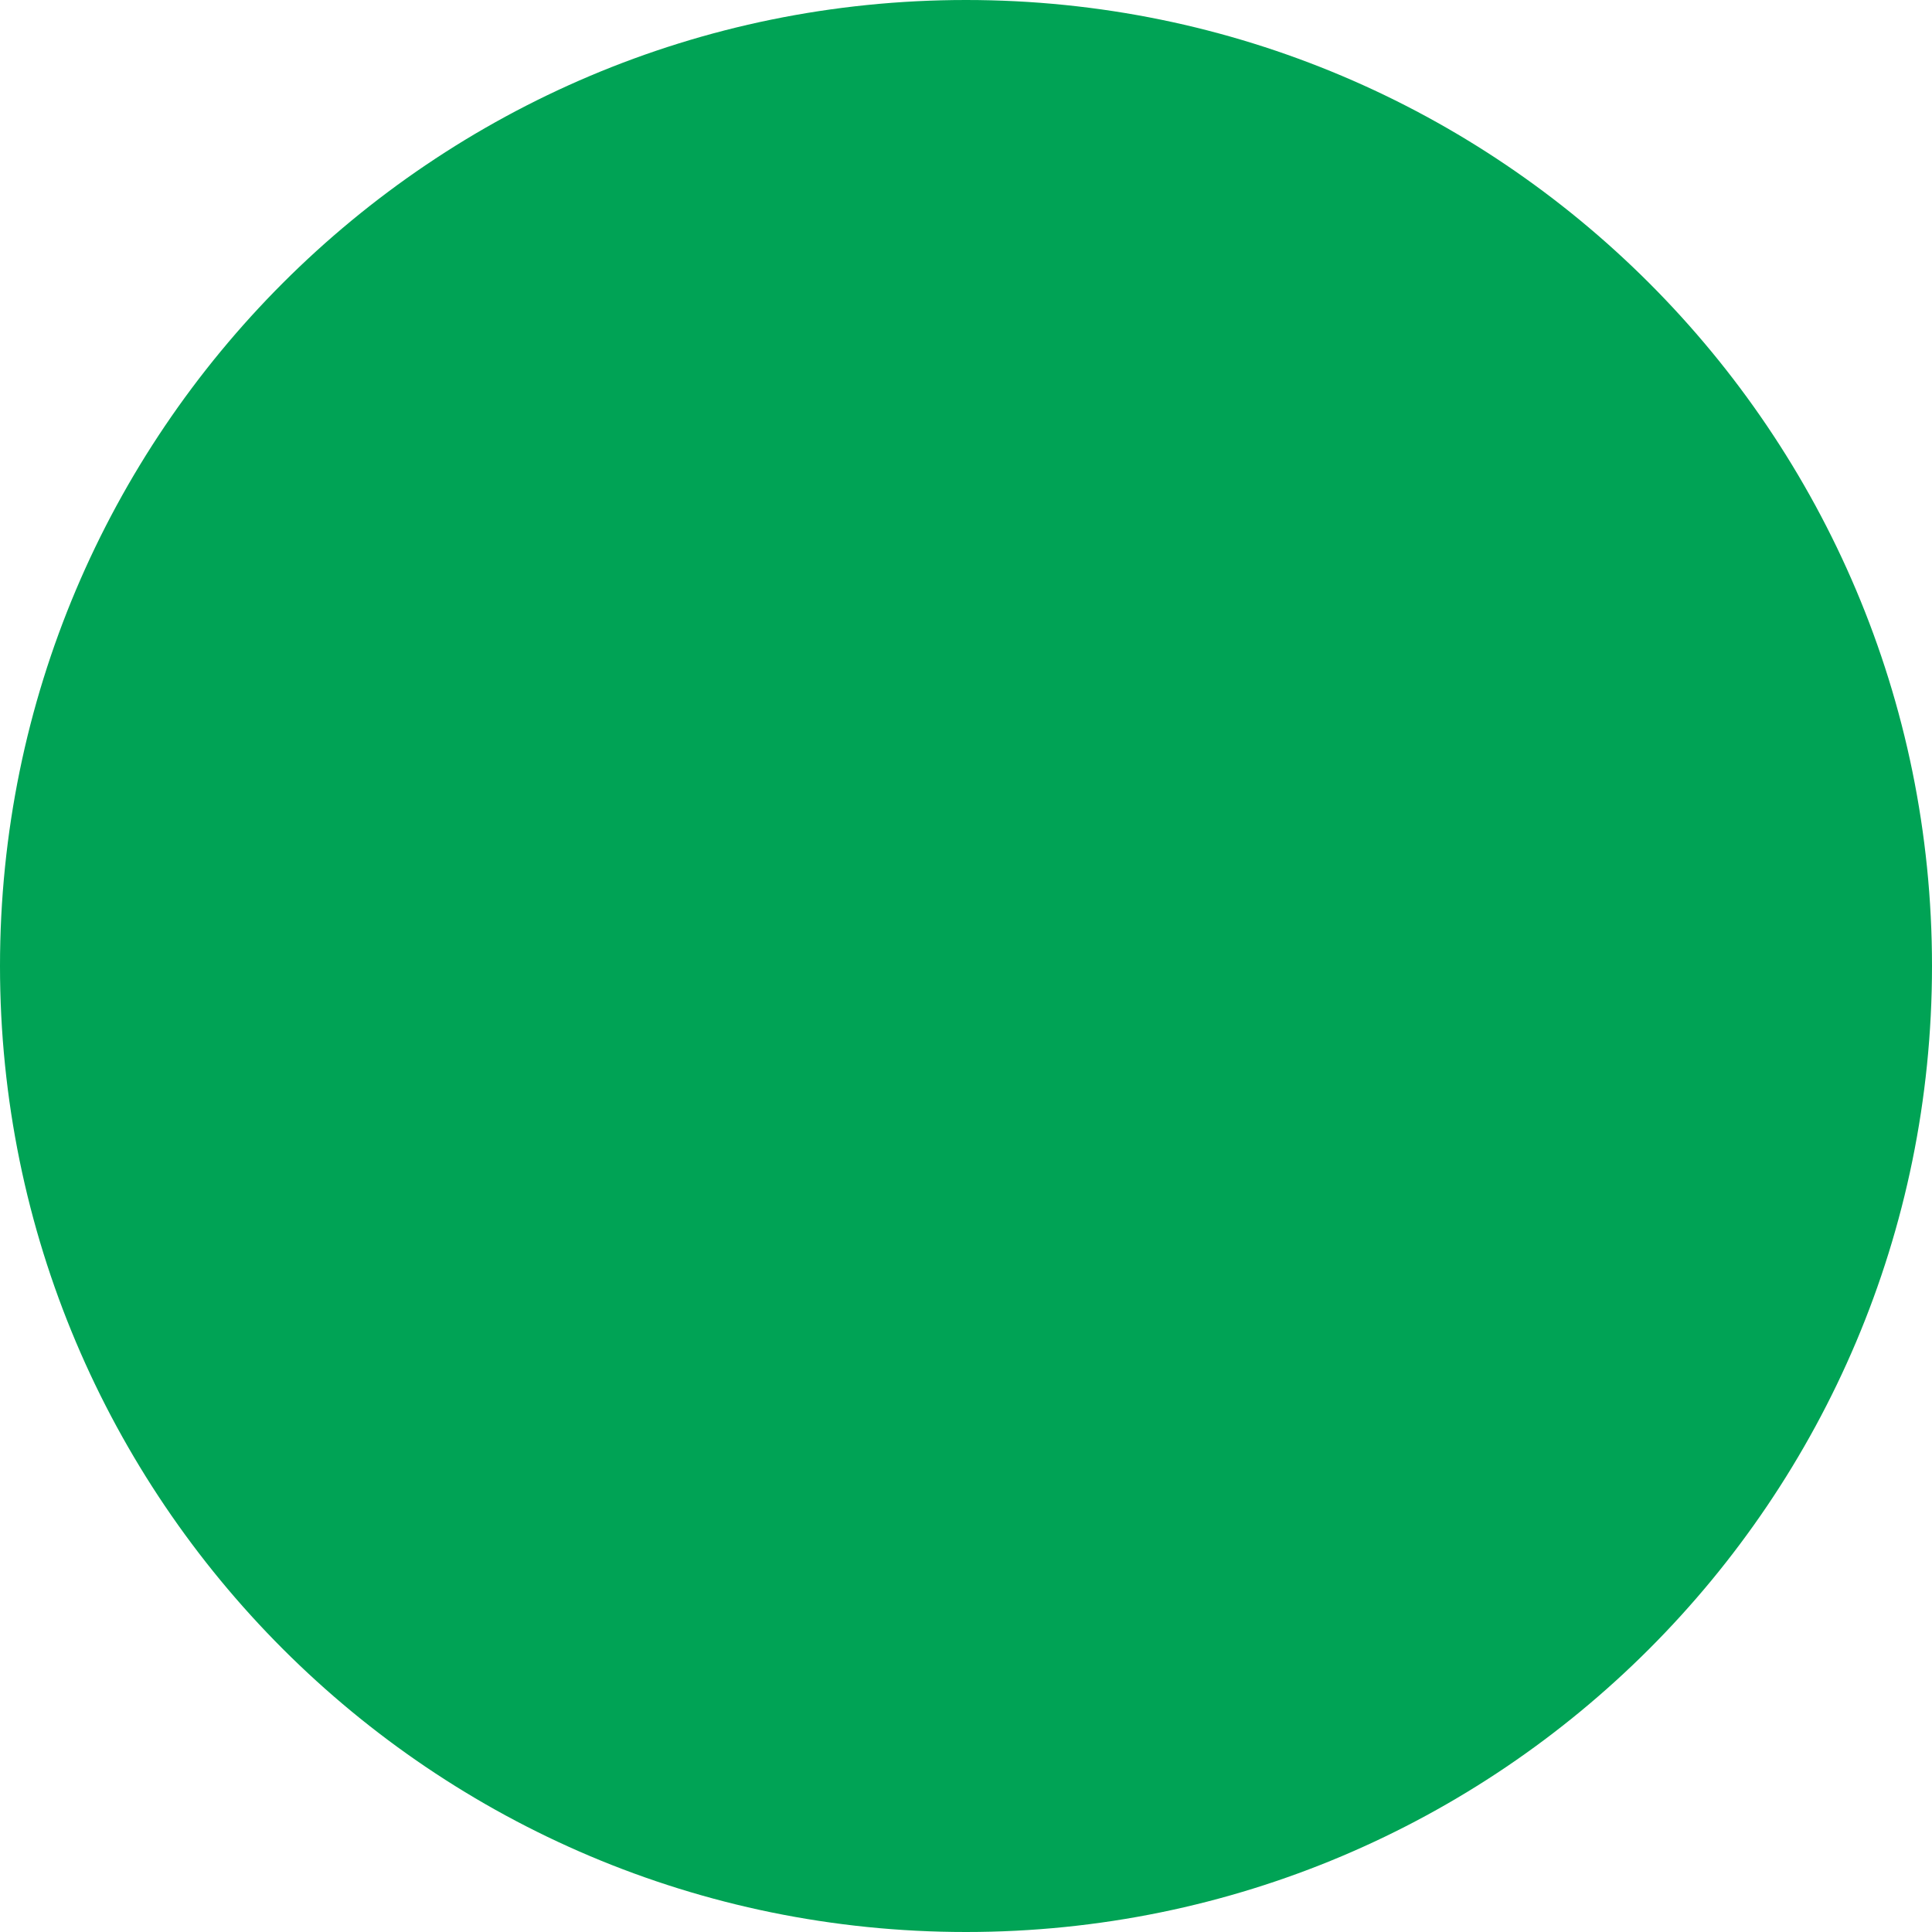
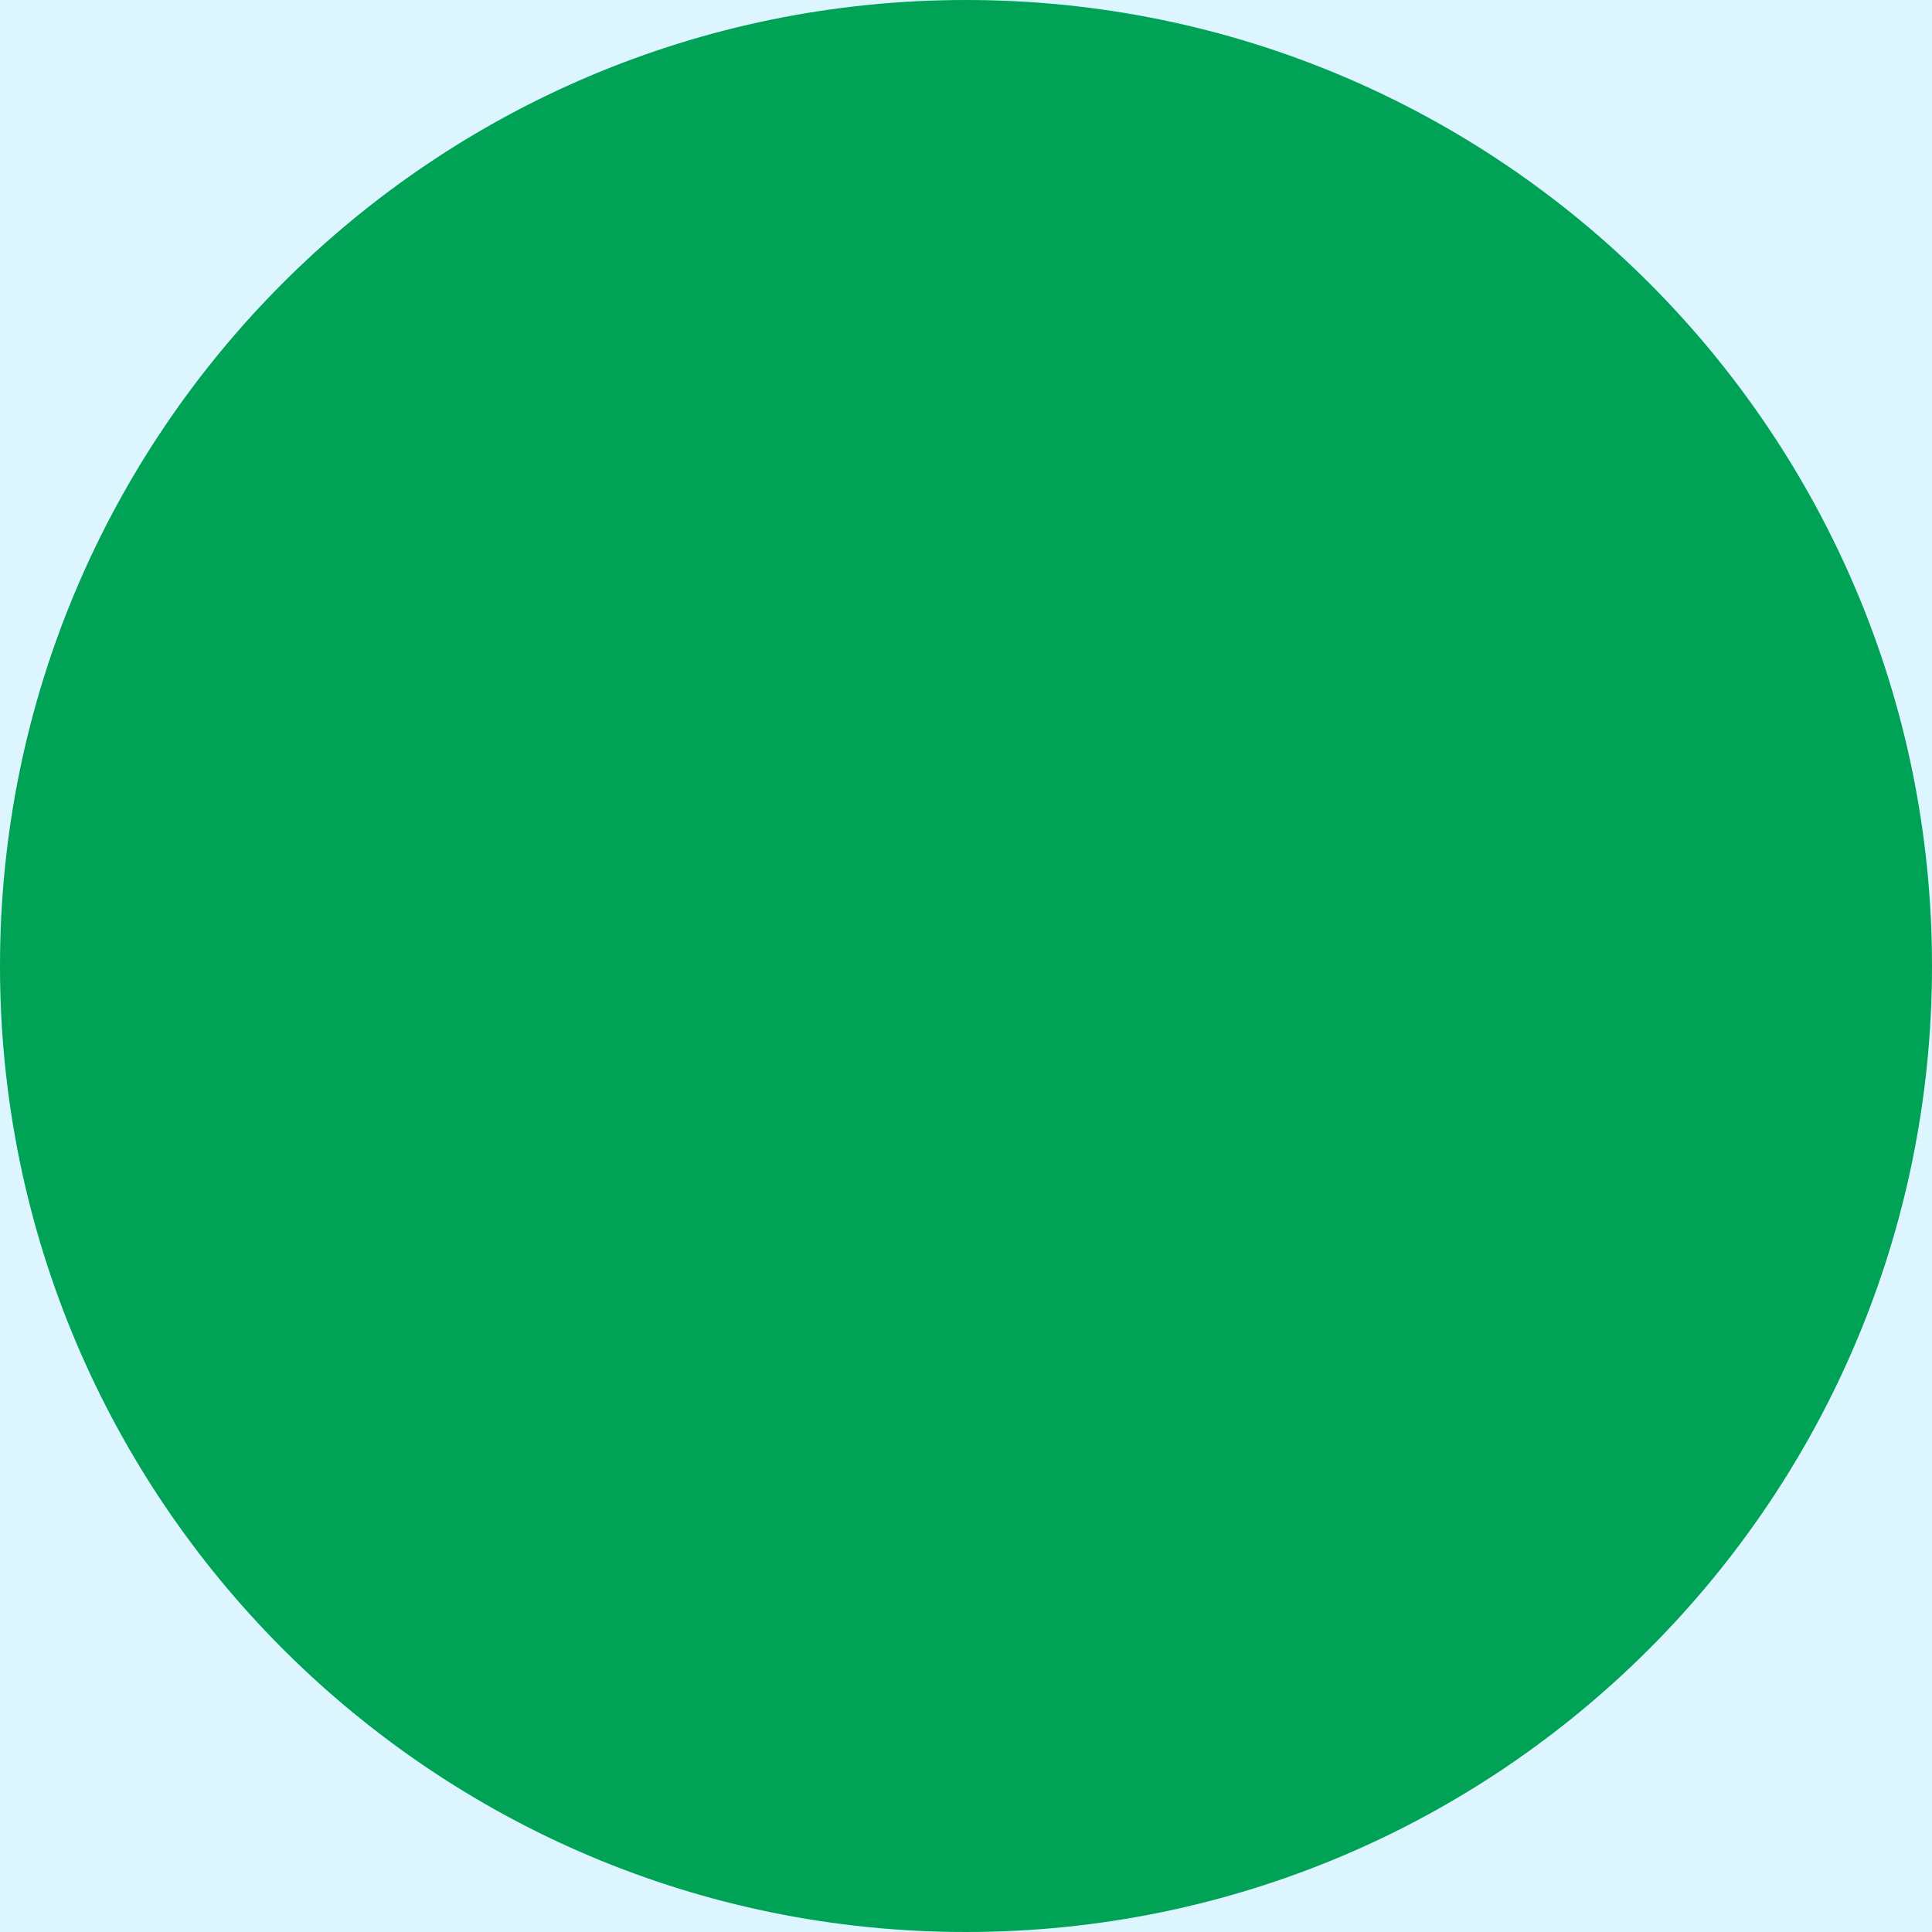
<svg xmlns="http://www.w3.org/2000/svg" width="16" height="16" viewBox="0 0 16 16" fill="none">
  <rect width="16" height="16" fill="#F5F5F5" />
  <g clip-path="url(#clip0_751_38745)">
-     <rect width="1440" height="812" transform="translate(-1051 -702)" fill="white" />
+     <rect width="1440" height="812" transform="translate(-1051 -702)" fill="#DDF5FF" />
    <circle cx="8" cy="8" r="8" fill="#00A355" />
  </g>
  <defs>
    <clipPath id="clip0_751_38745">
      <rect width="1440" height="812" fill="white" transform="translate(-1051 -702)" />
    </clipPath>
  </defs>
</svg>
